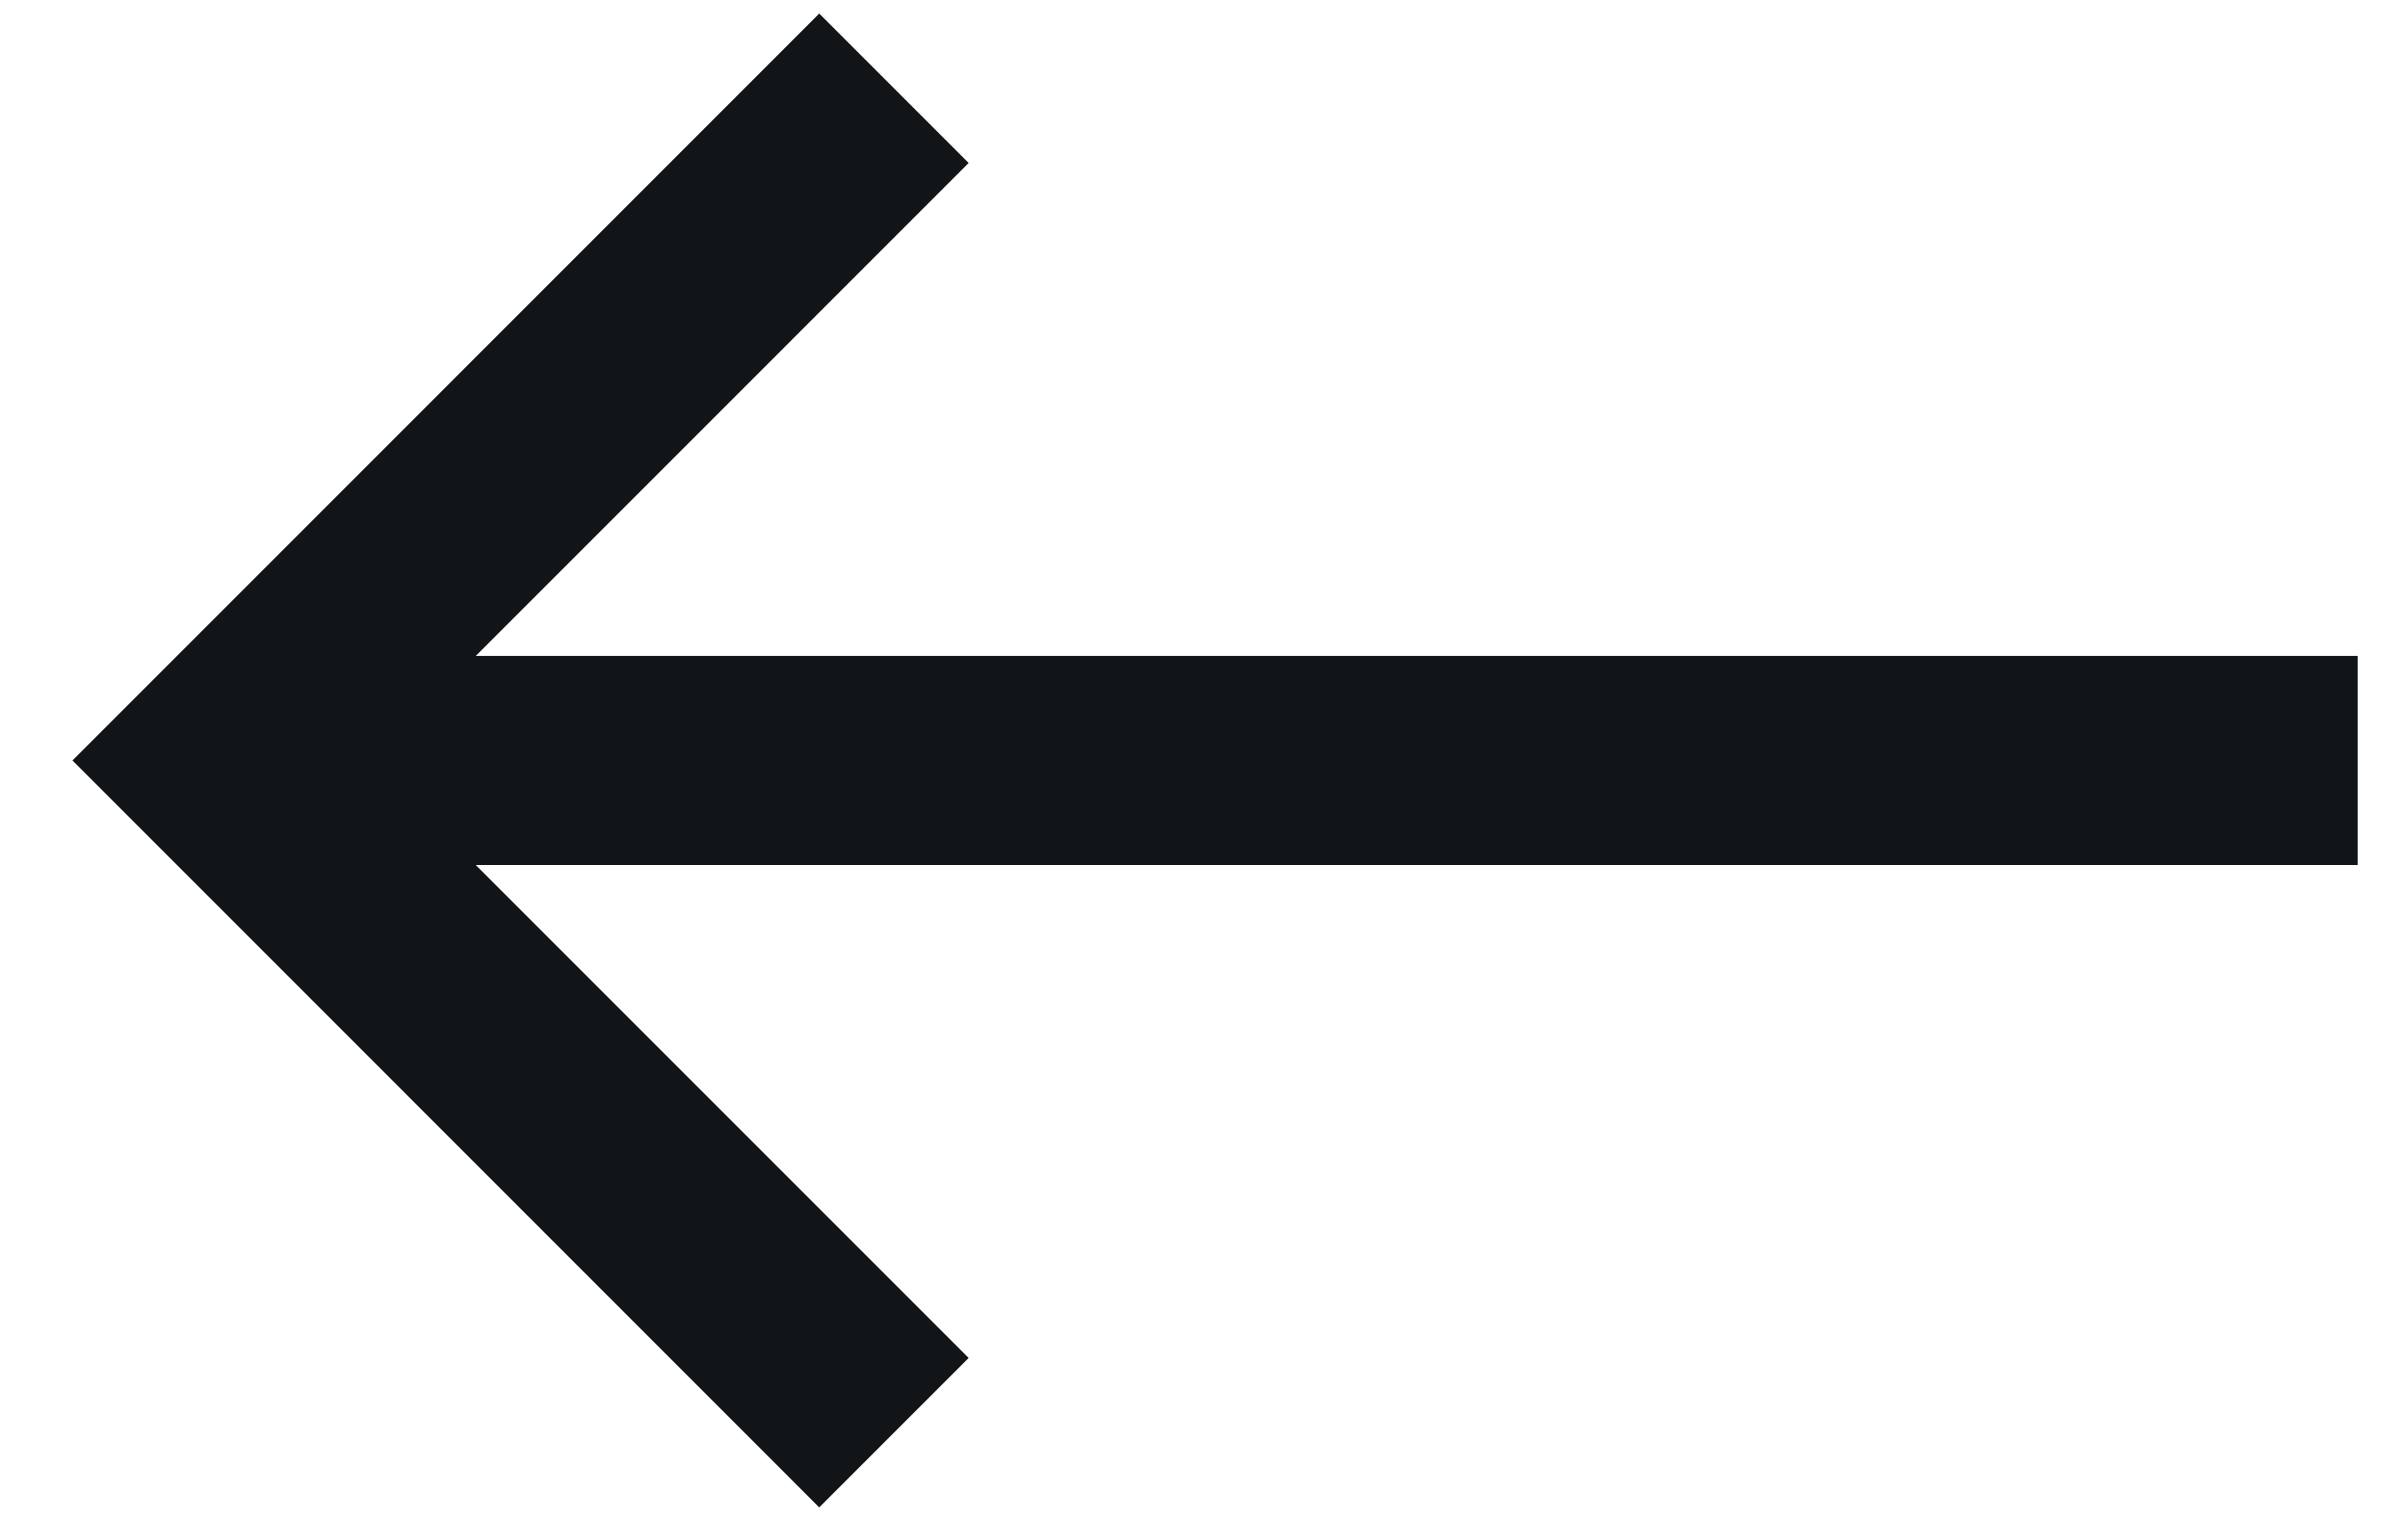
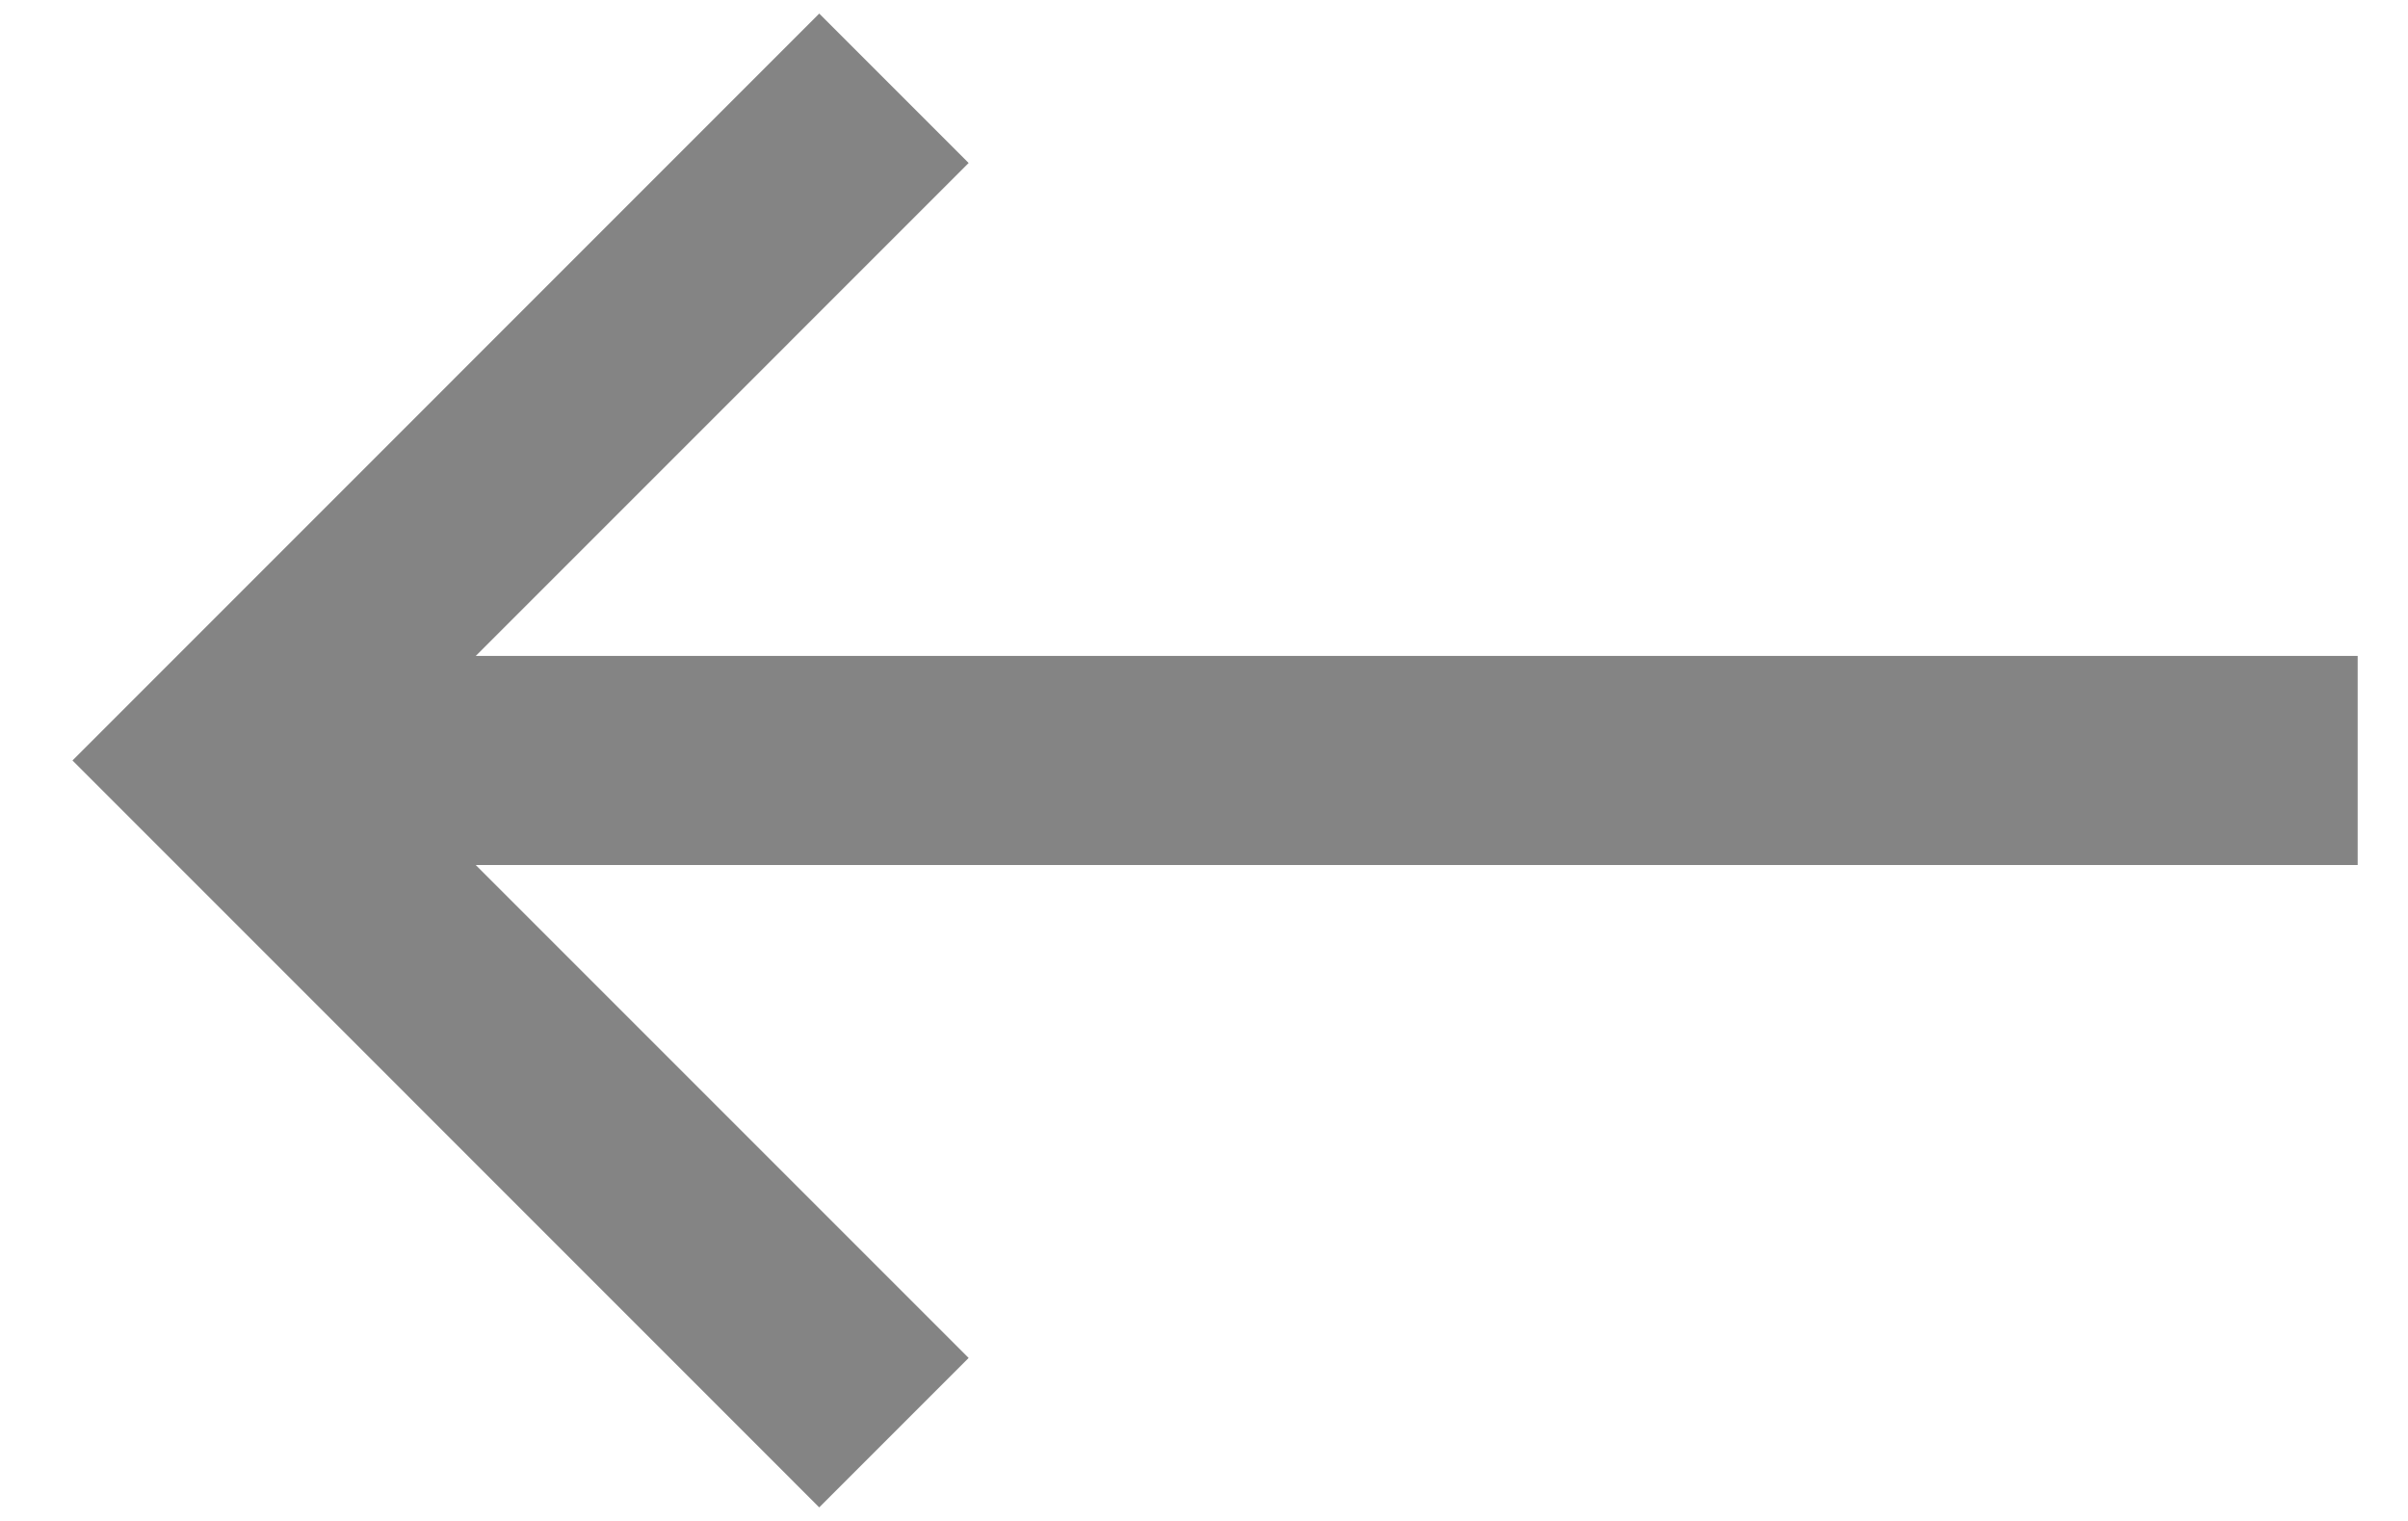
<svg xmlns="http://www.w3.org/2000/svg" width="19" height="12" viewBox="0 0 19 12" fill="none">
-   <path fill-rule="evenodd" clip-rule="evenodd" d="M6.464 0.107L7.643 1.286L3.754 5.175L18.603 5.175L18.603 6.825L3.754 6.825L7.643 10.714L6.464 11.893L0.572 6L6.464 0.107Z" fill="#111517" />
+   <path fill-rule="evenodd" clip-rule="evenodd" d="M6.464 0.107L7.643 1.286L3.754 5.175L18.603 5.175L18.603 6.825L3.754 6.825L7.643 10.714L6.464 11.893L0.572 6L6.464 0.107Z" fill="#848484" />
</svg>
